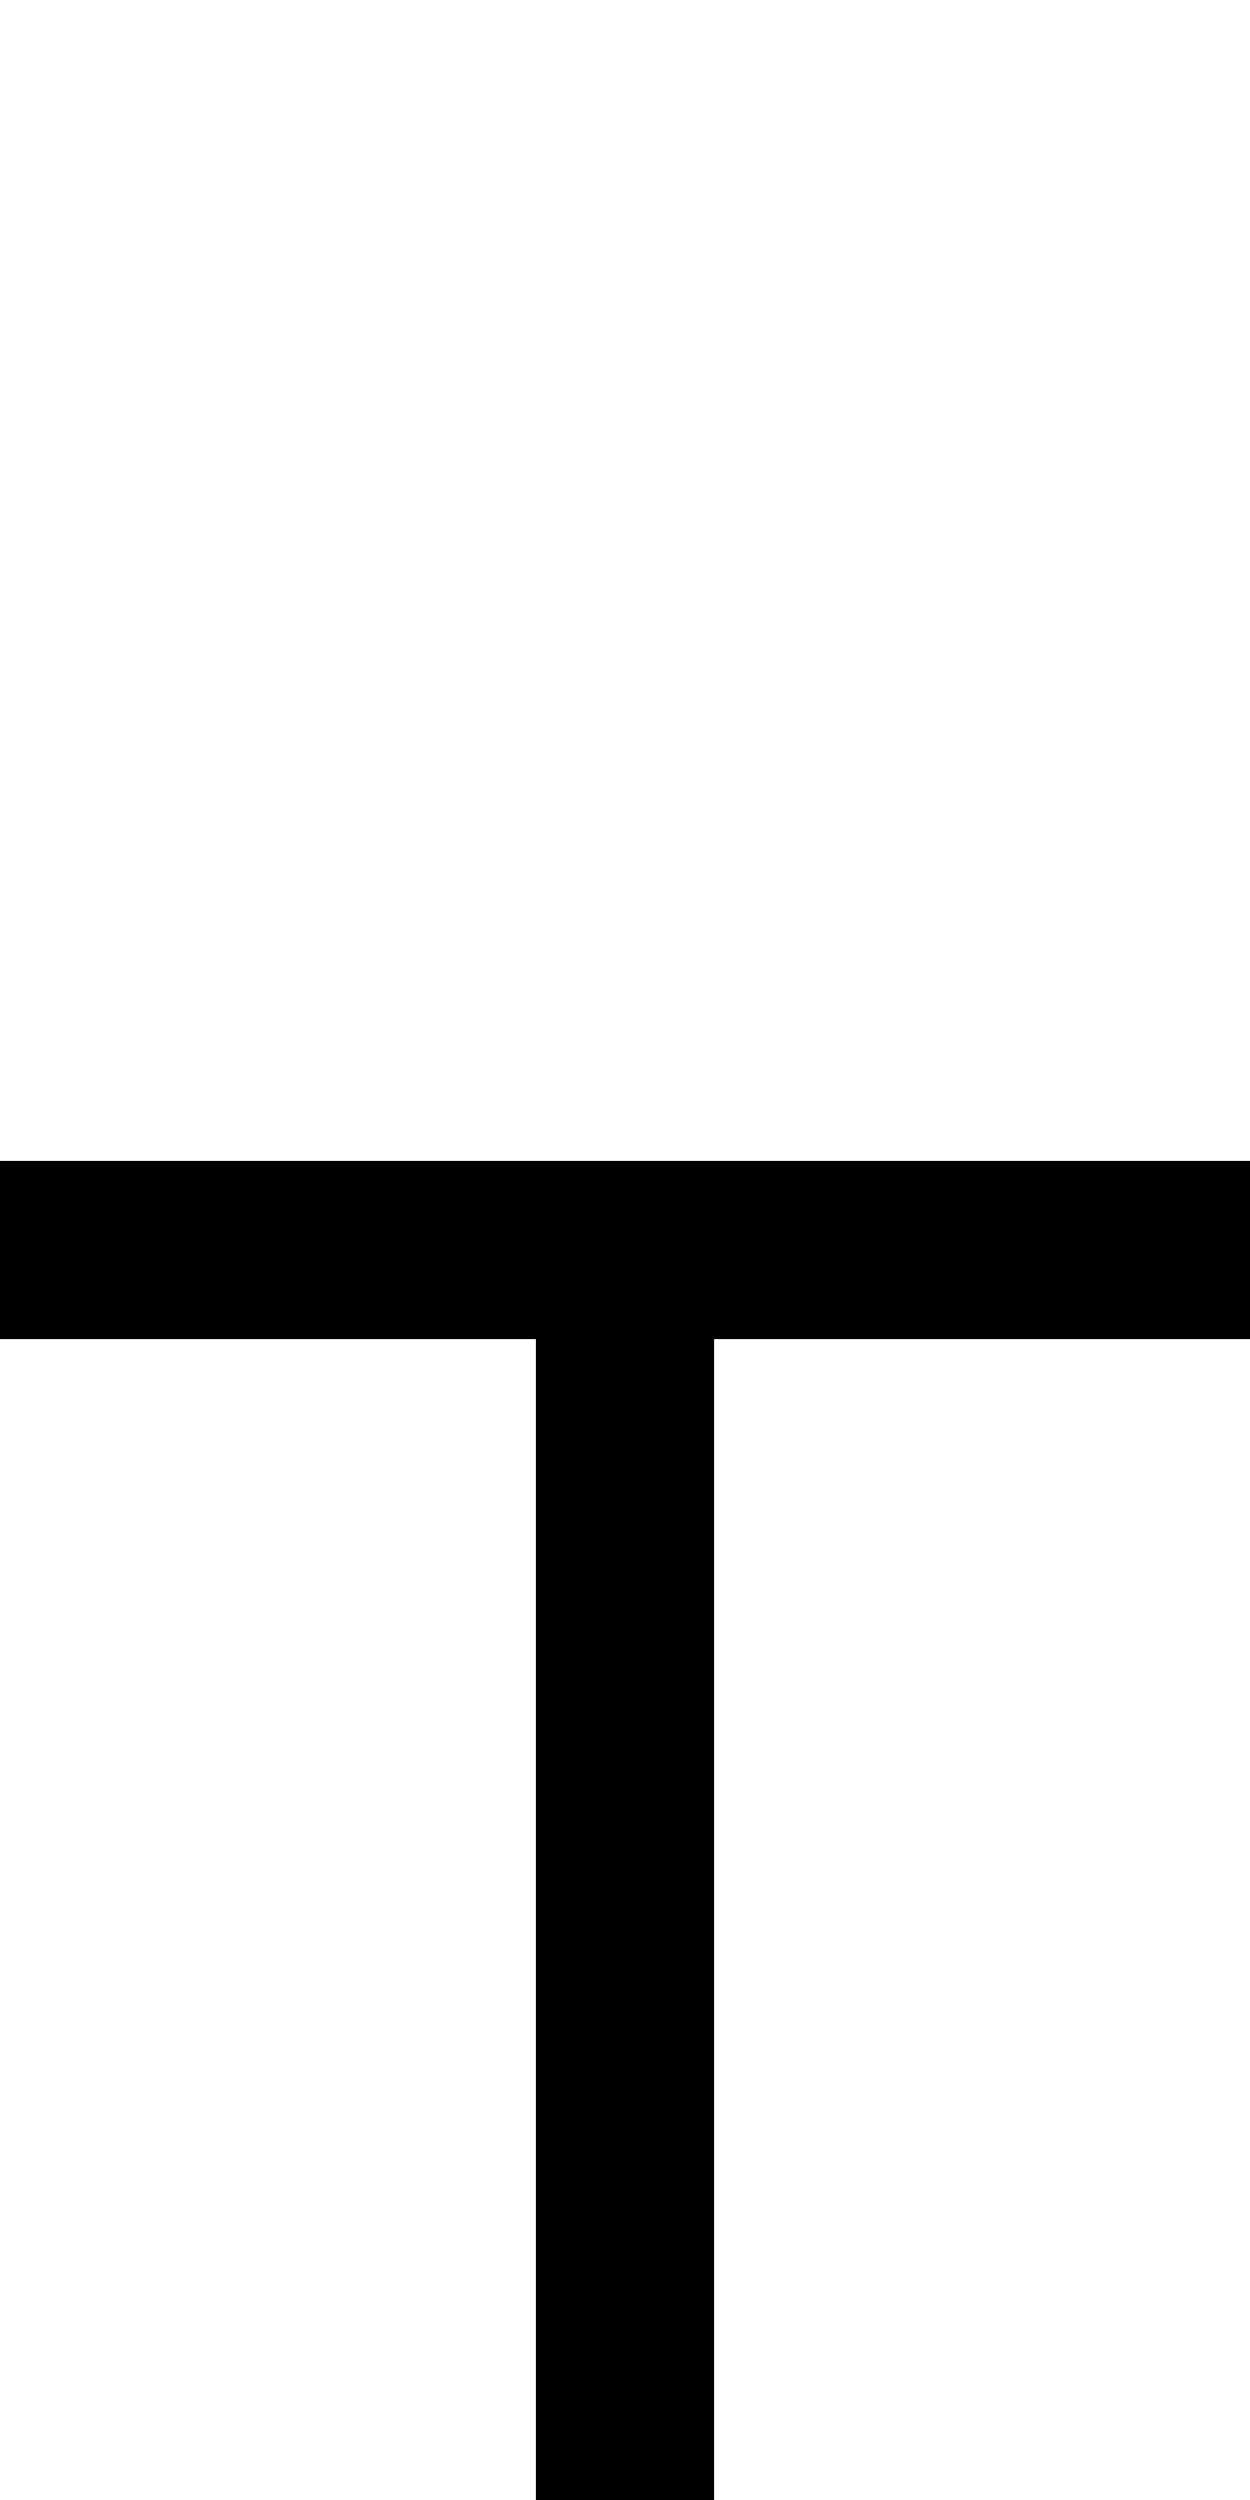
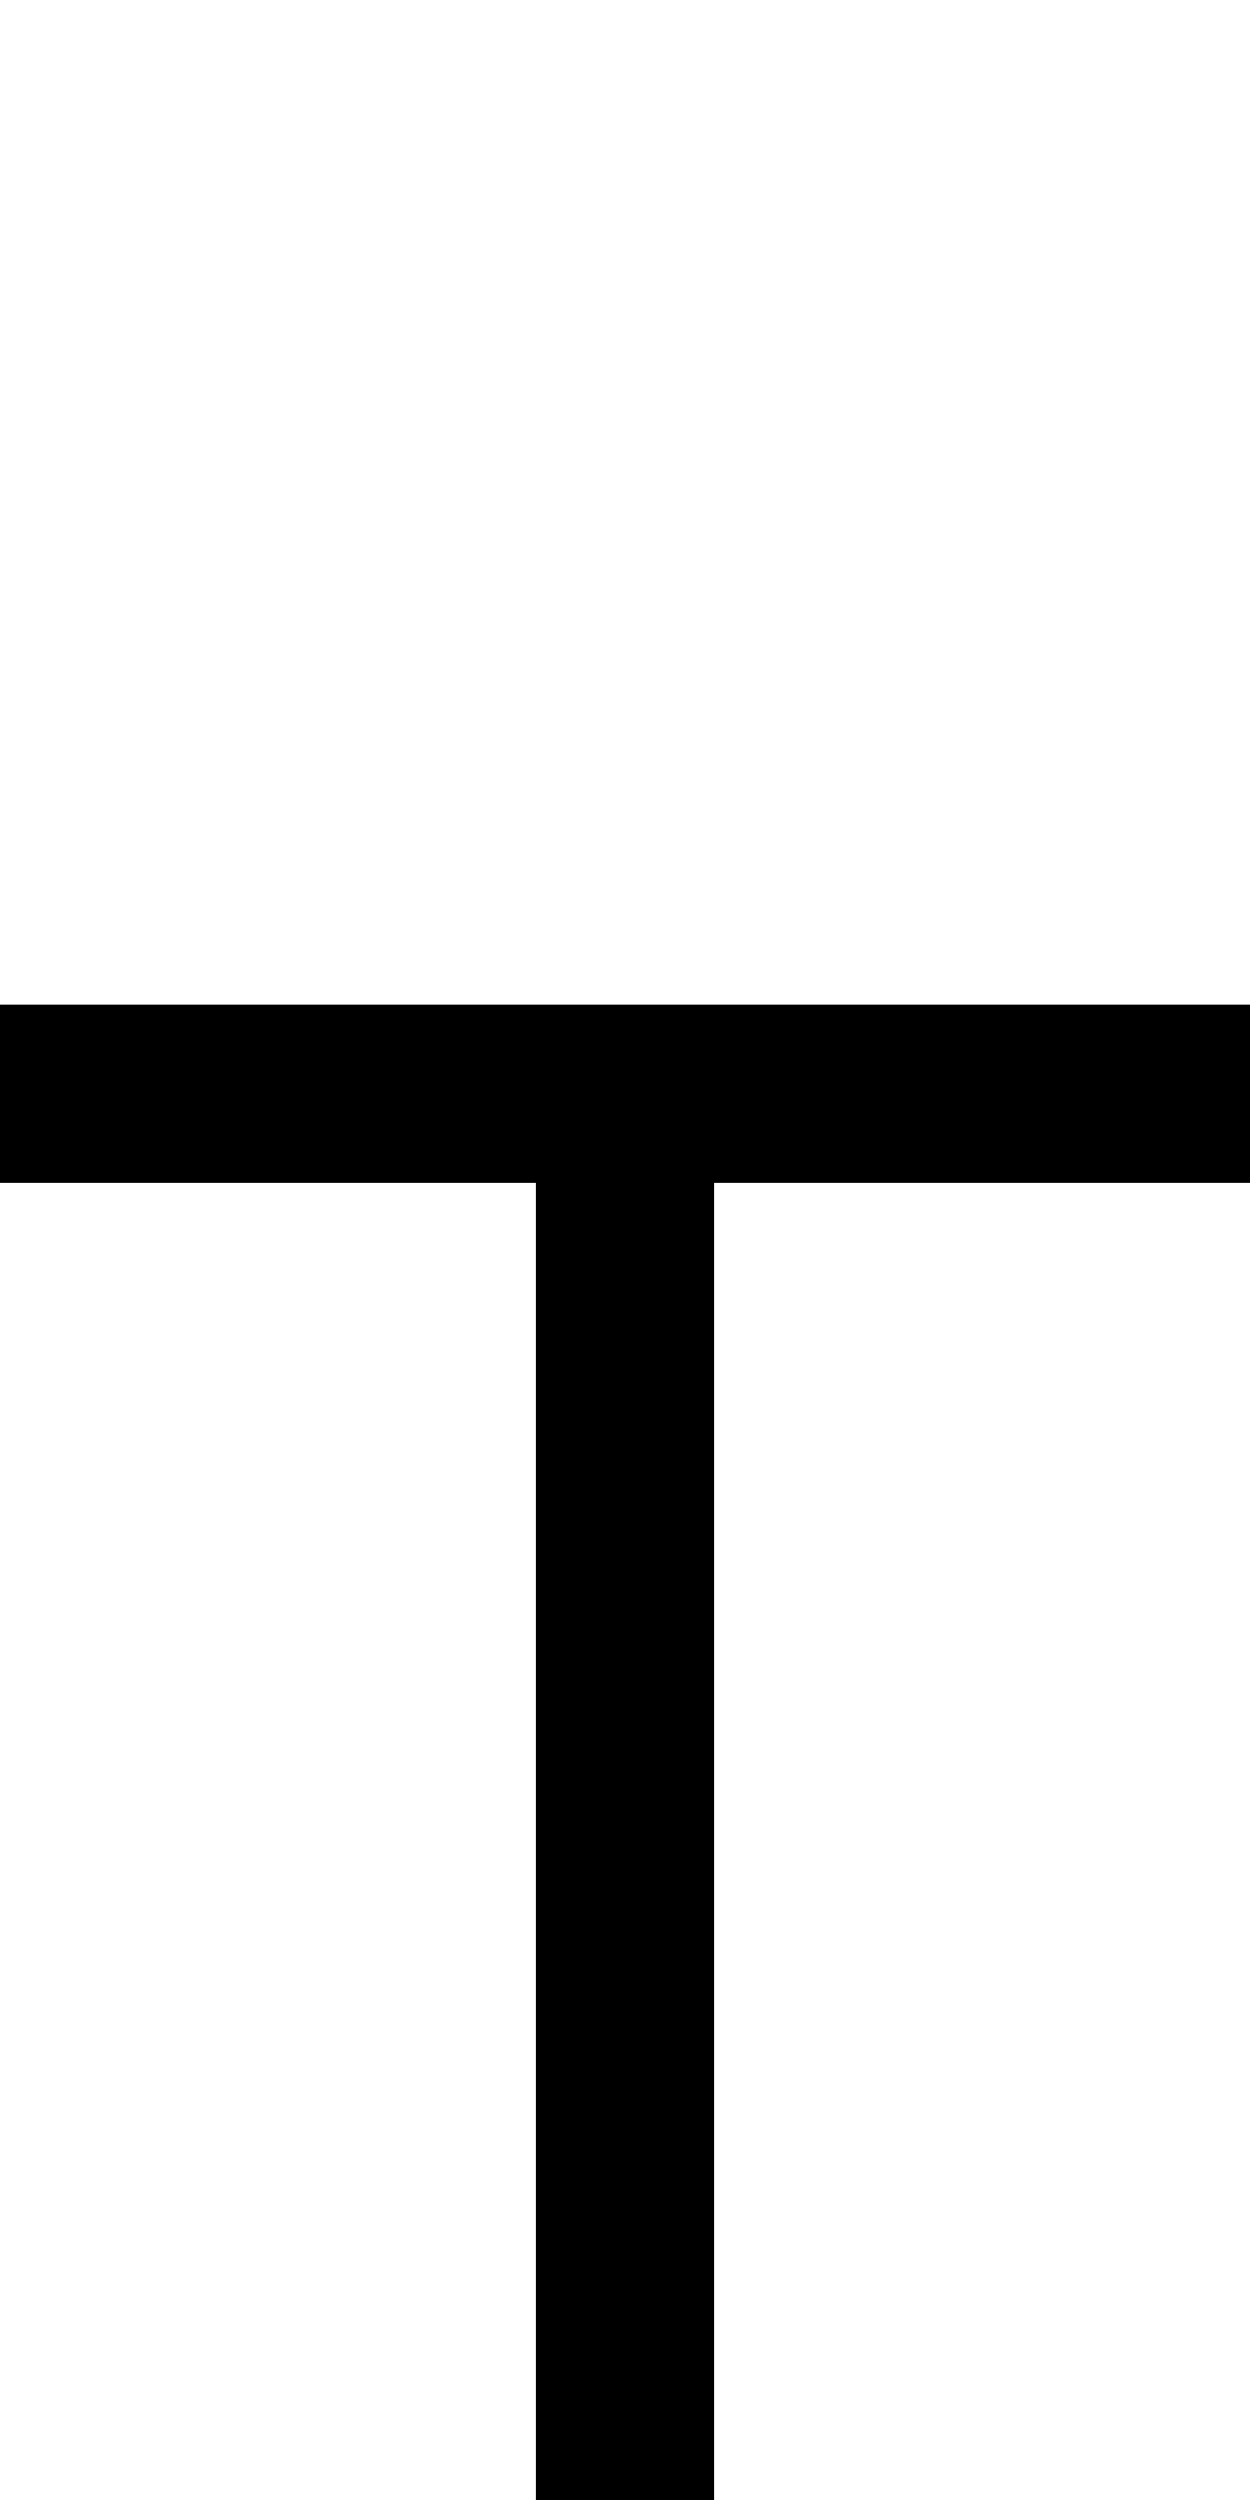
<svg xmlns="http://www.w3.org/2000/svg" version="1.1" width="1024" height="2048" id="svg3355">
  <defs id="defs3357" />
  <g transform="matrix(0,0.8588235,1,0,483.6378,572.2824)" id="layer1">
-     <path d="m 610.973,540.362 0,-439 1107.329,0 0,-146 -1107.329,0 0,-439 -170,0 -4e-5,1024 z" id="path5114-5-3" style="fill:#000000;fill-opacity:1;stroke:none;display:inline" />
+     <path d="m 461.931,604.362 v -503 H 1718.301 v -146 H 461.932 v -503 H 291.932 l -4e-5,1152 z" id="path5114-5-3" style="display:inline;fill:#000000;fill-opacity:1;stroke:none" />
  </g>
  <g transform="matrix(-0.8588235,0,0,-1,978.5344,808.7095)" id="layer1-4" />
</svg>
